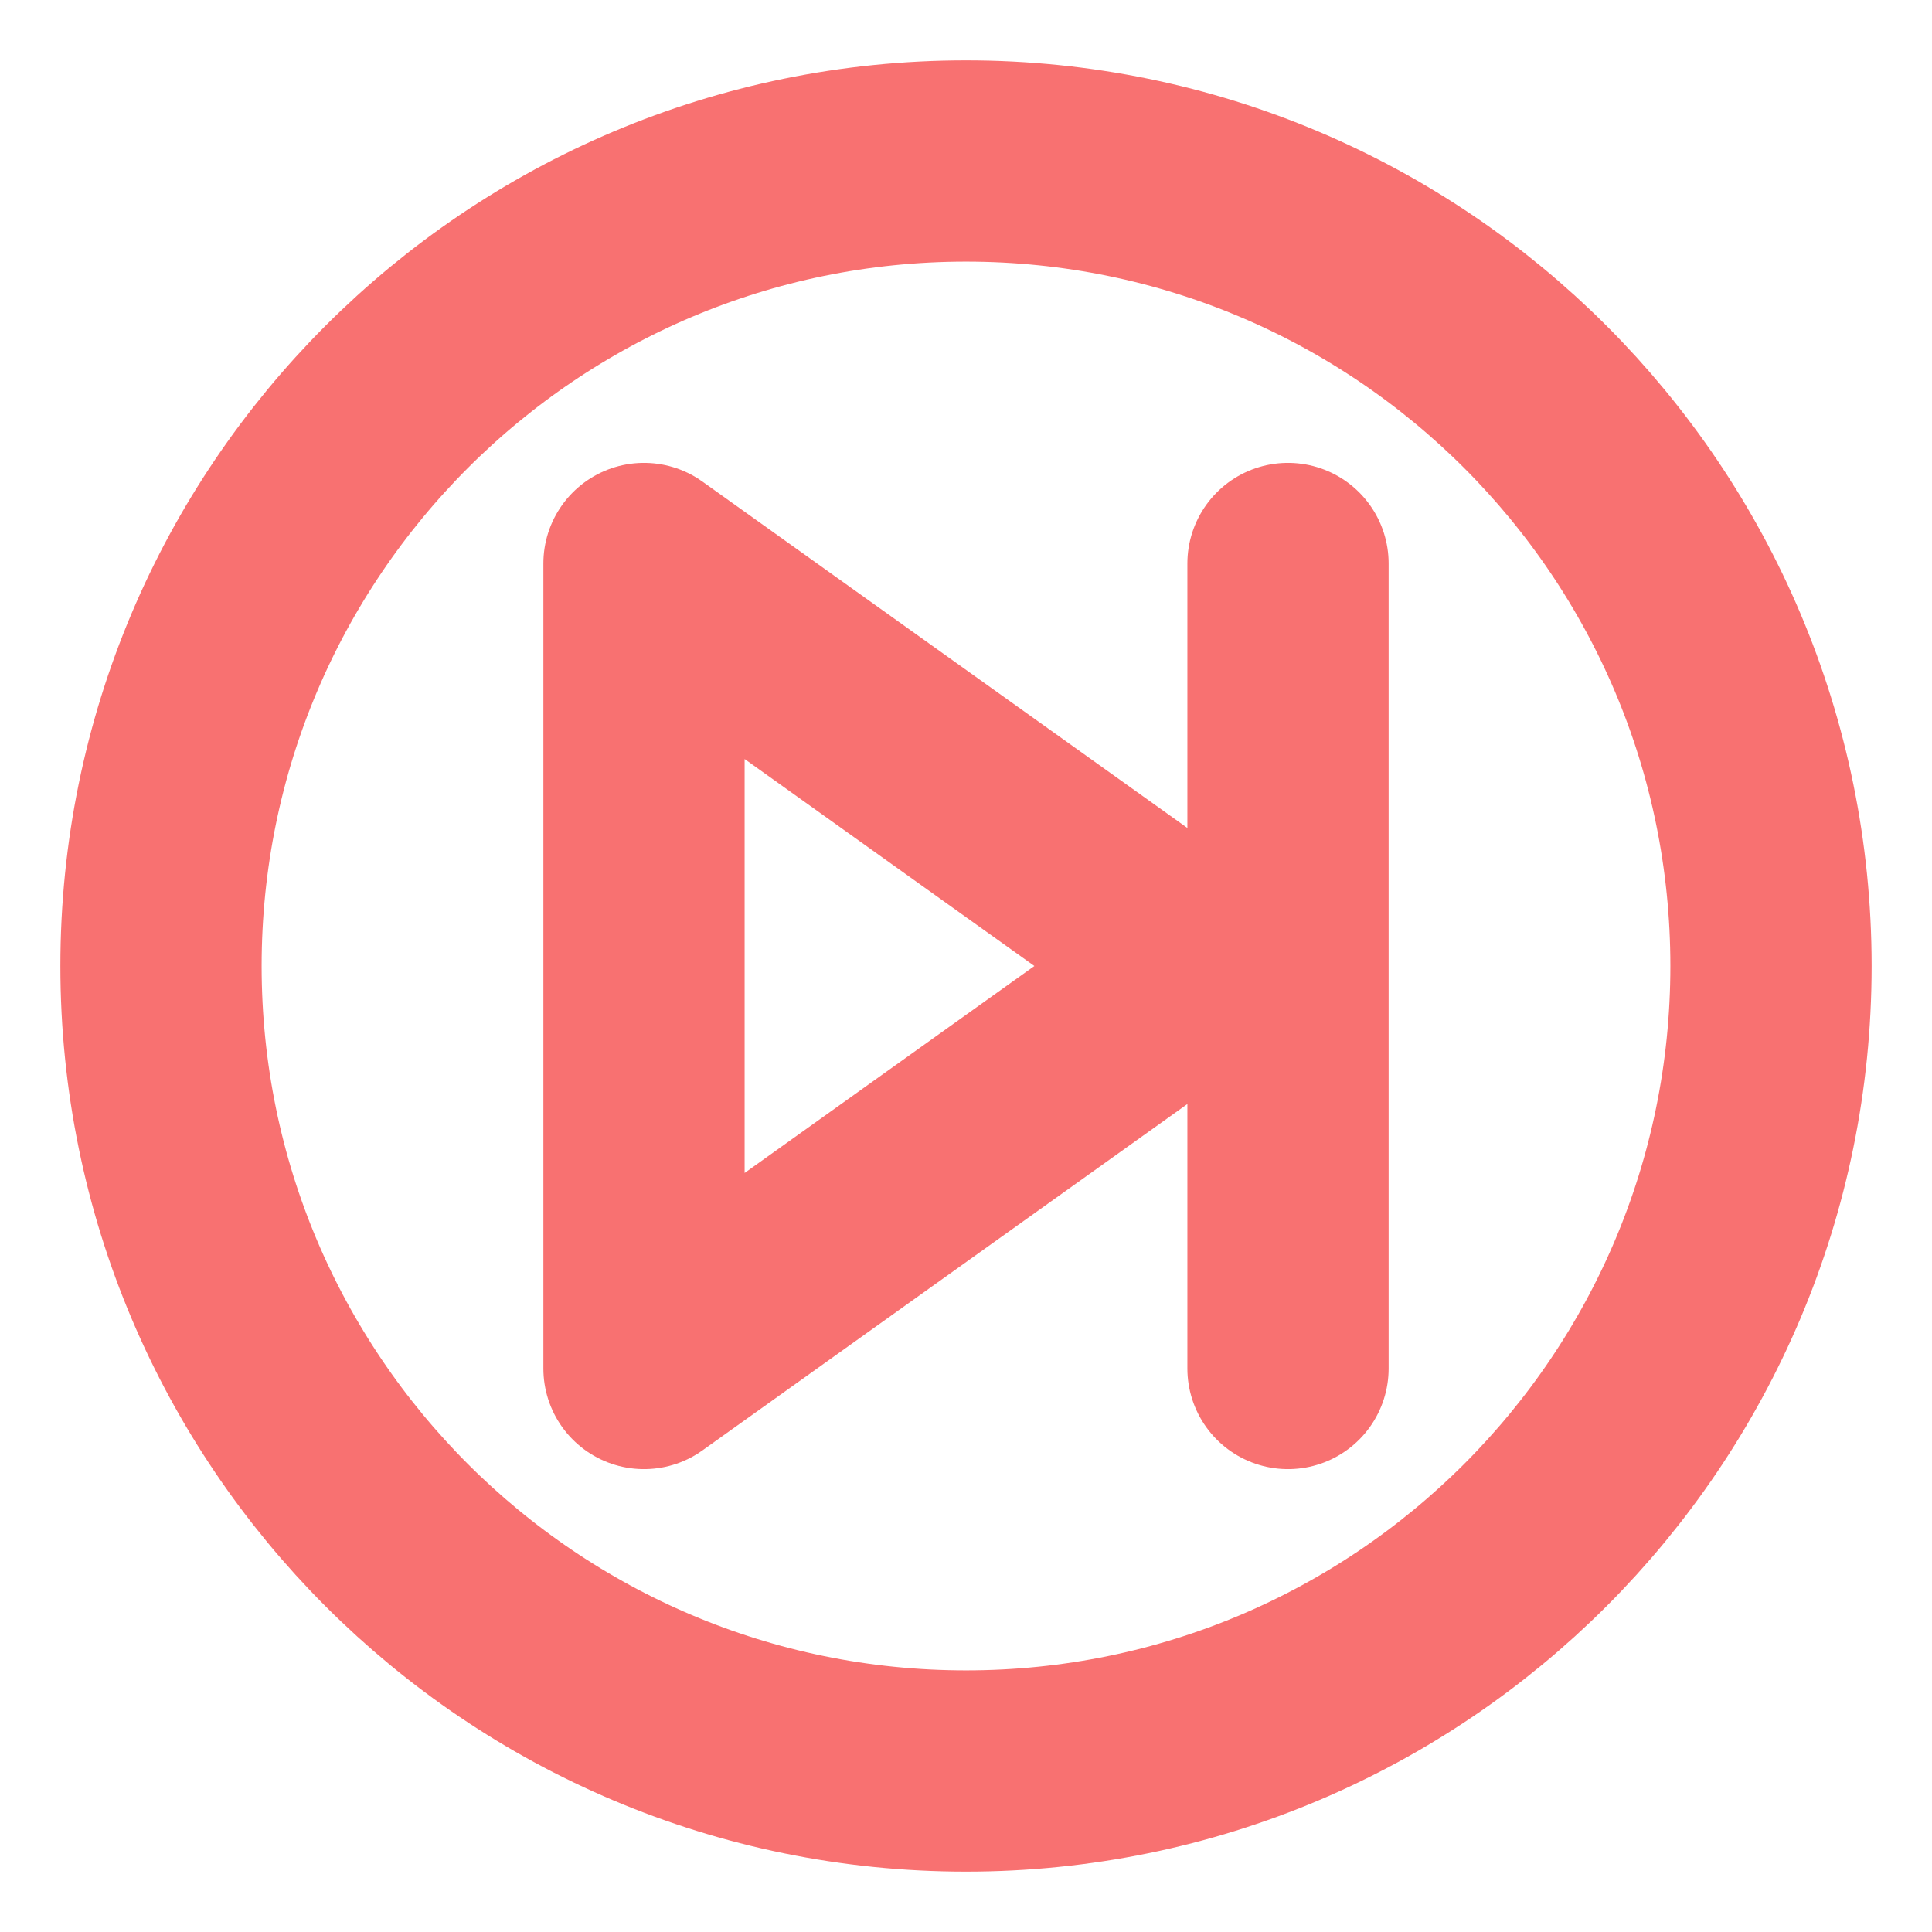
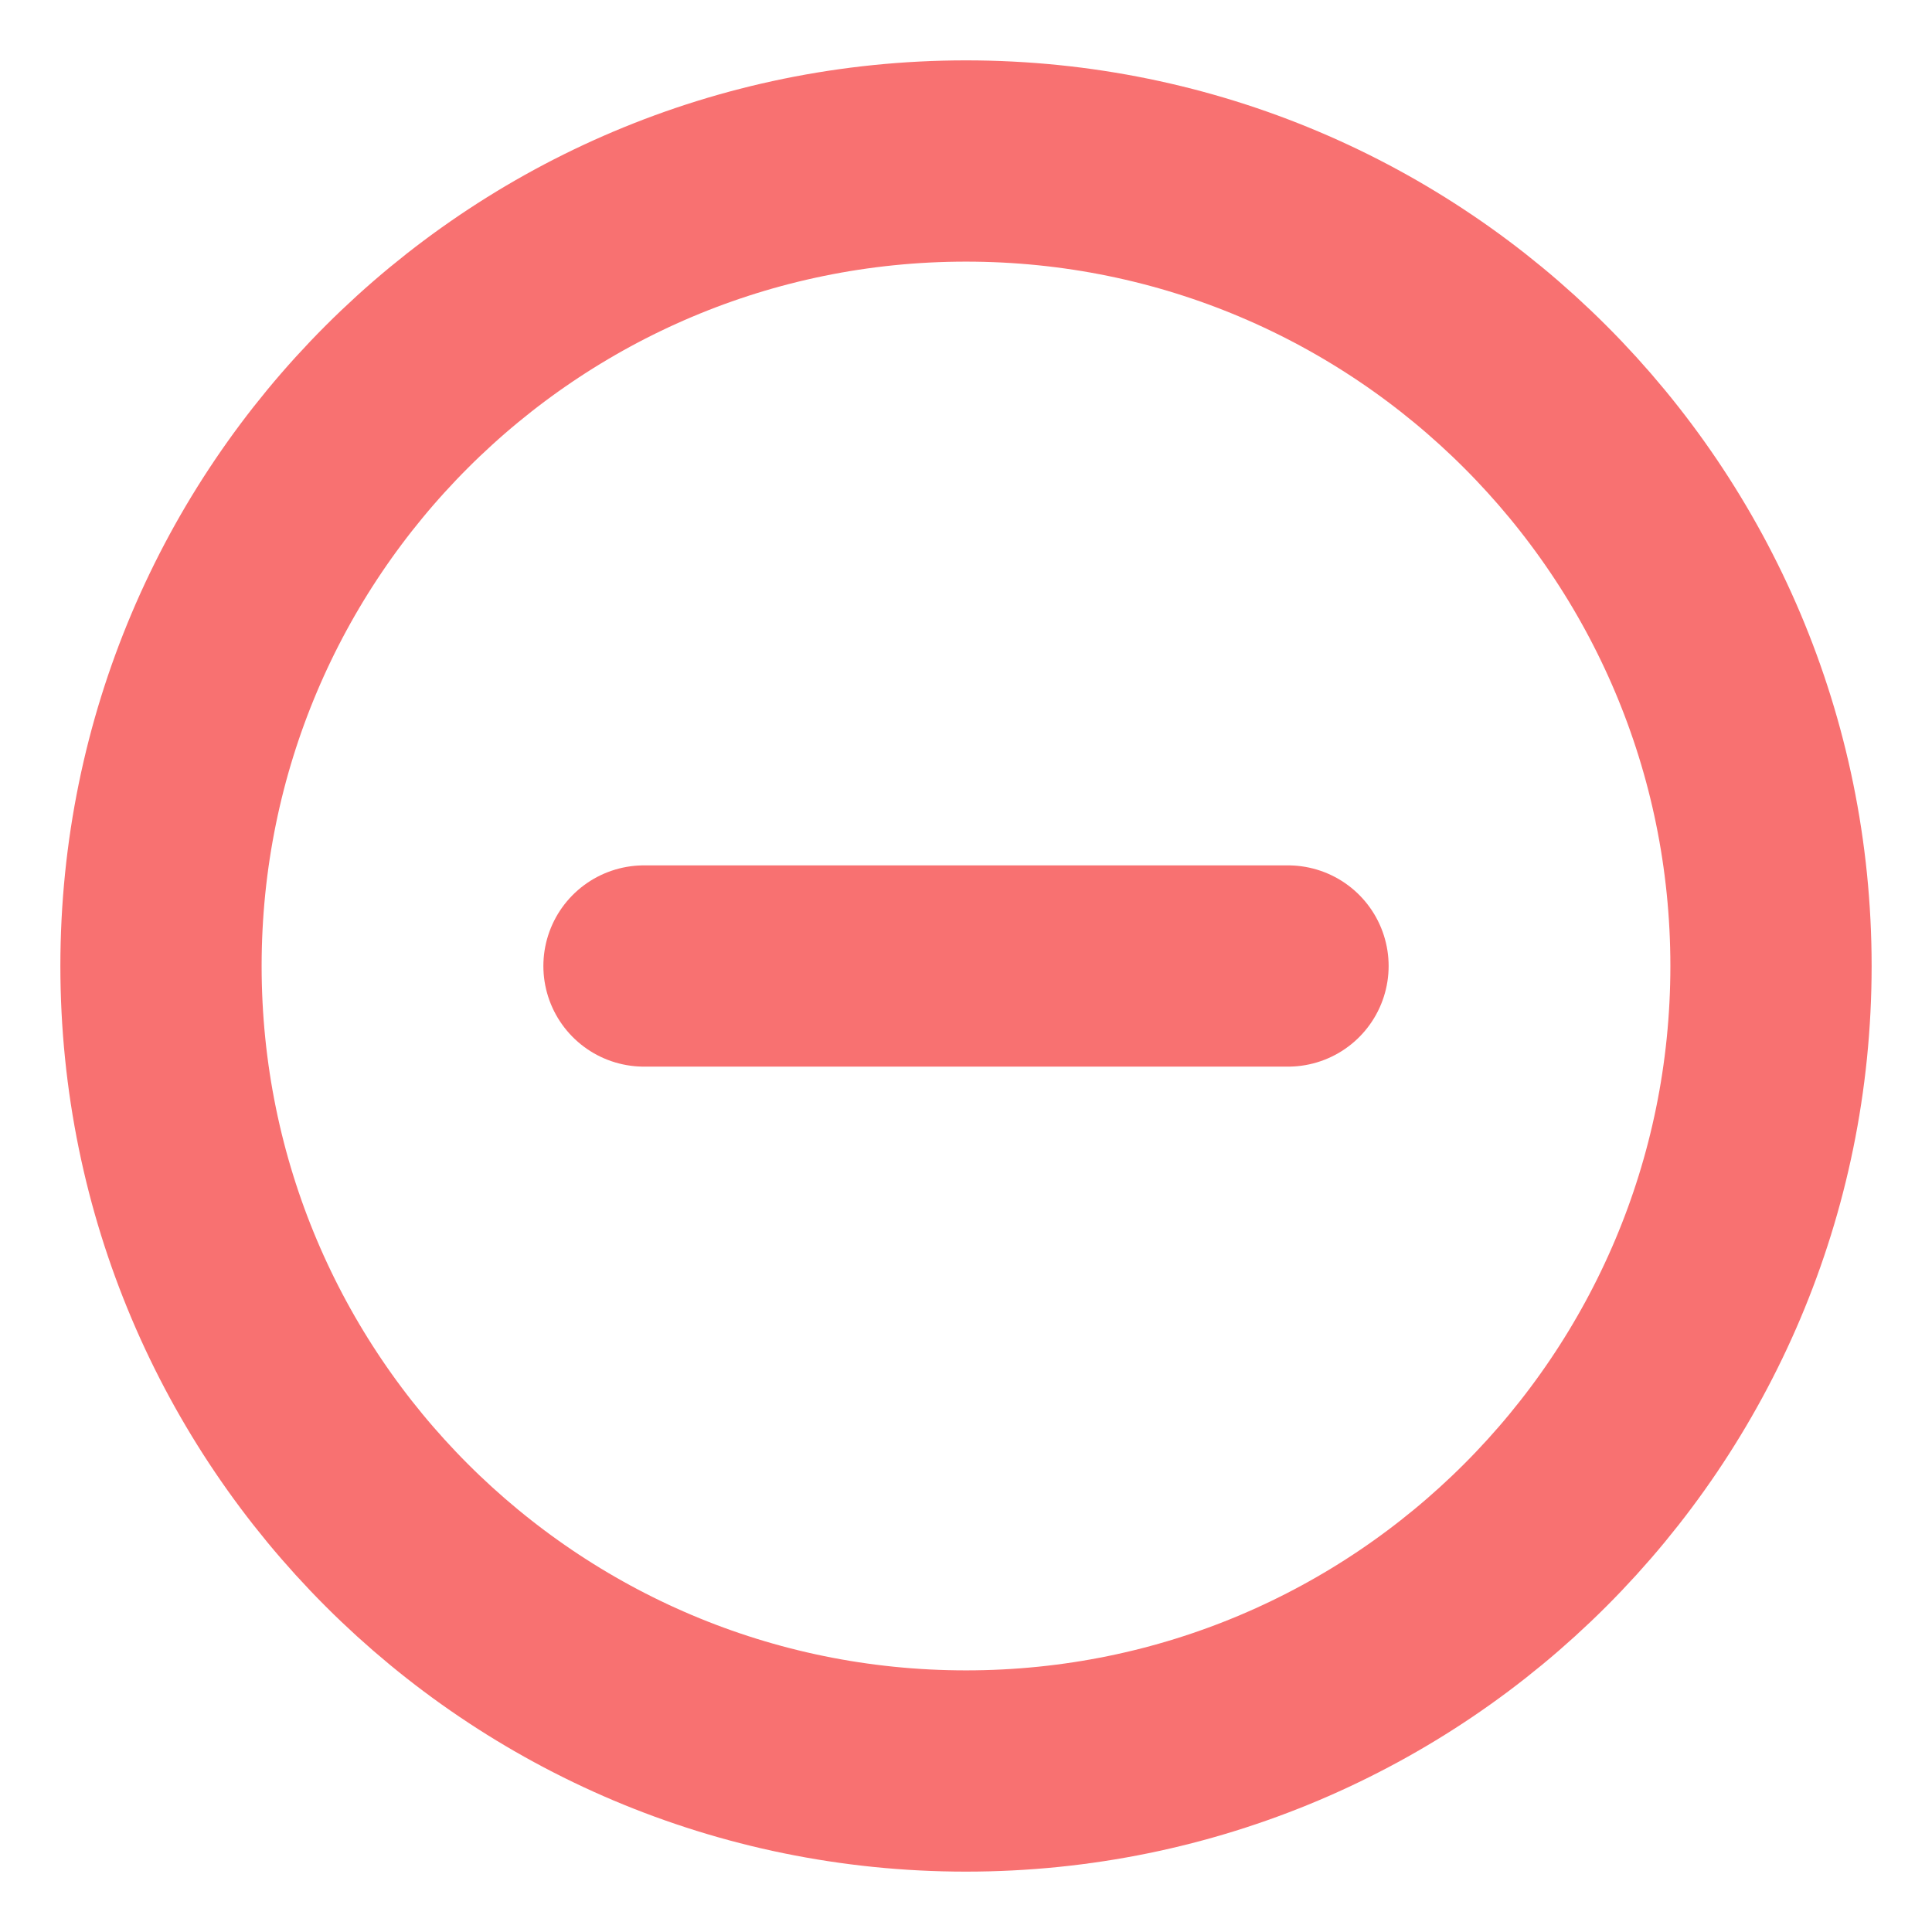
<svg xmlns="http://www.w3.org/2000/svg" viewBox="0 0 24 24" fill="none" fill-opacity="0" stroke="#F87171" stroke-width="2.5" stroke-linecap="round" stroke-linejoin="round">
  <circle cx="12" cy="12" r="10" />
-   <path d="M8 7l7 5-7 5V7zM16 7v10" />
+   <path d="M8 12h8" />
</svg>
